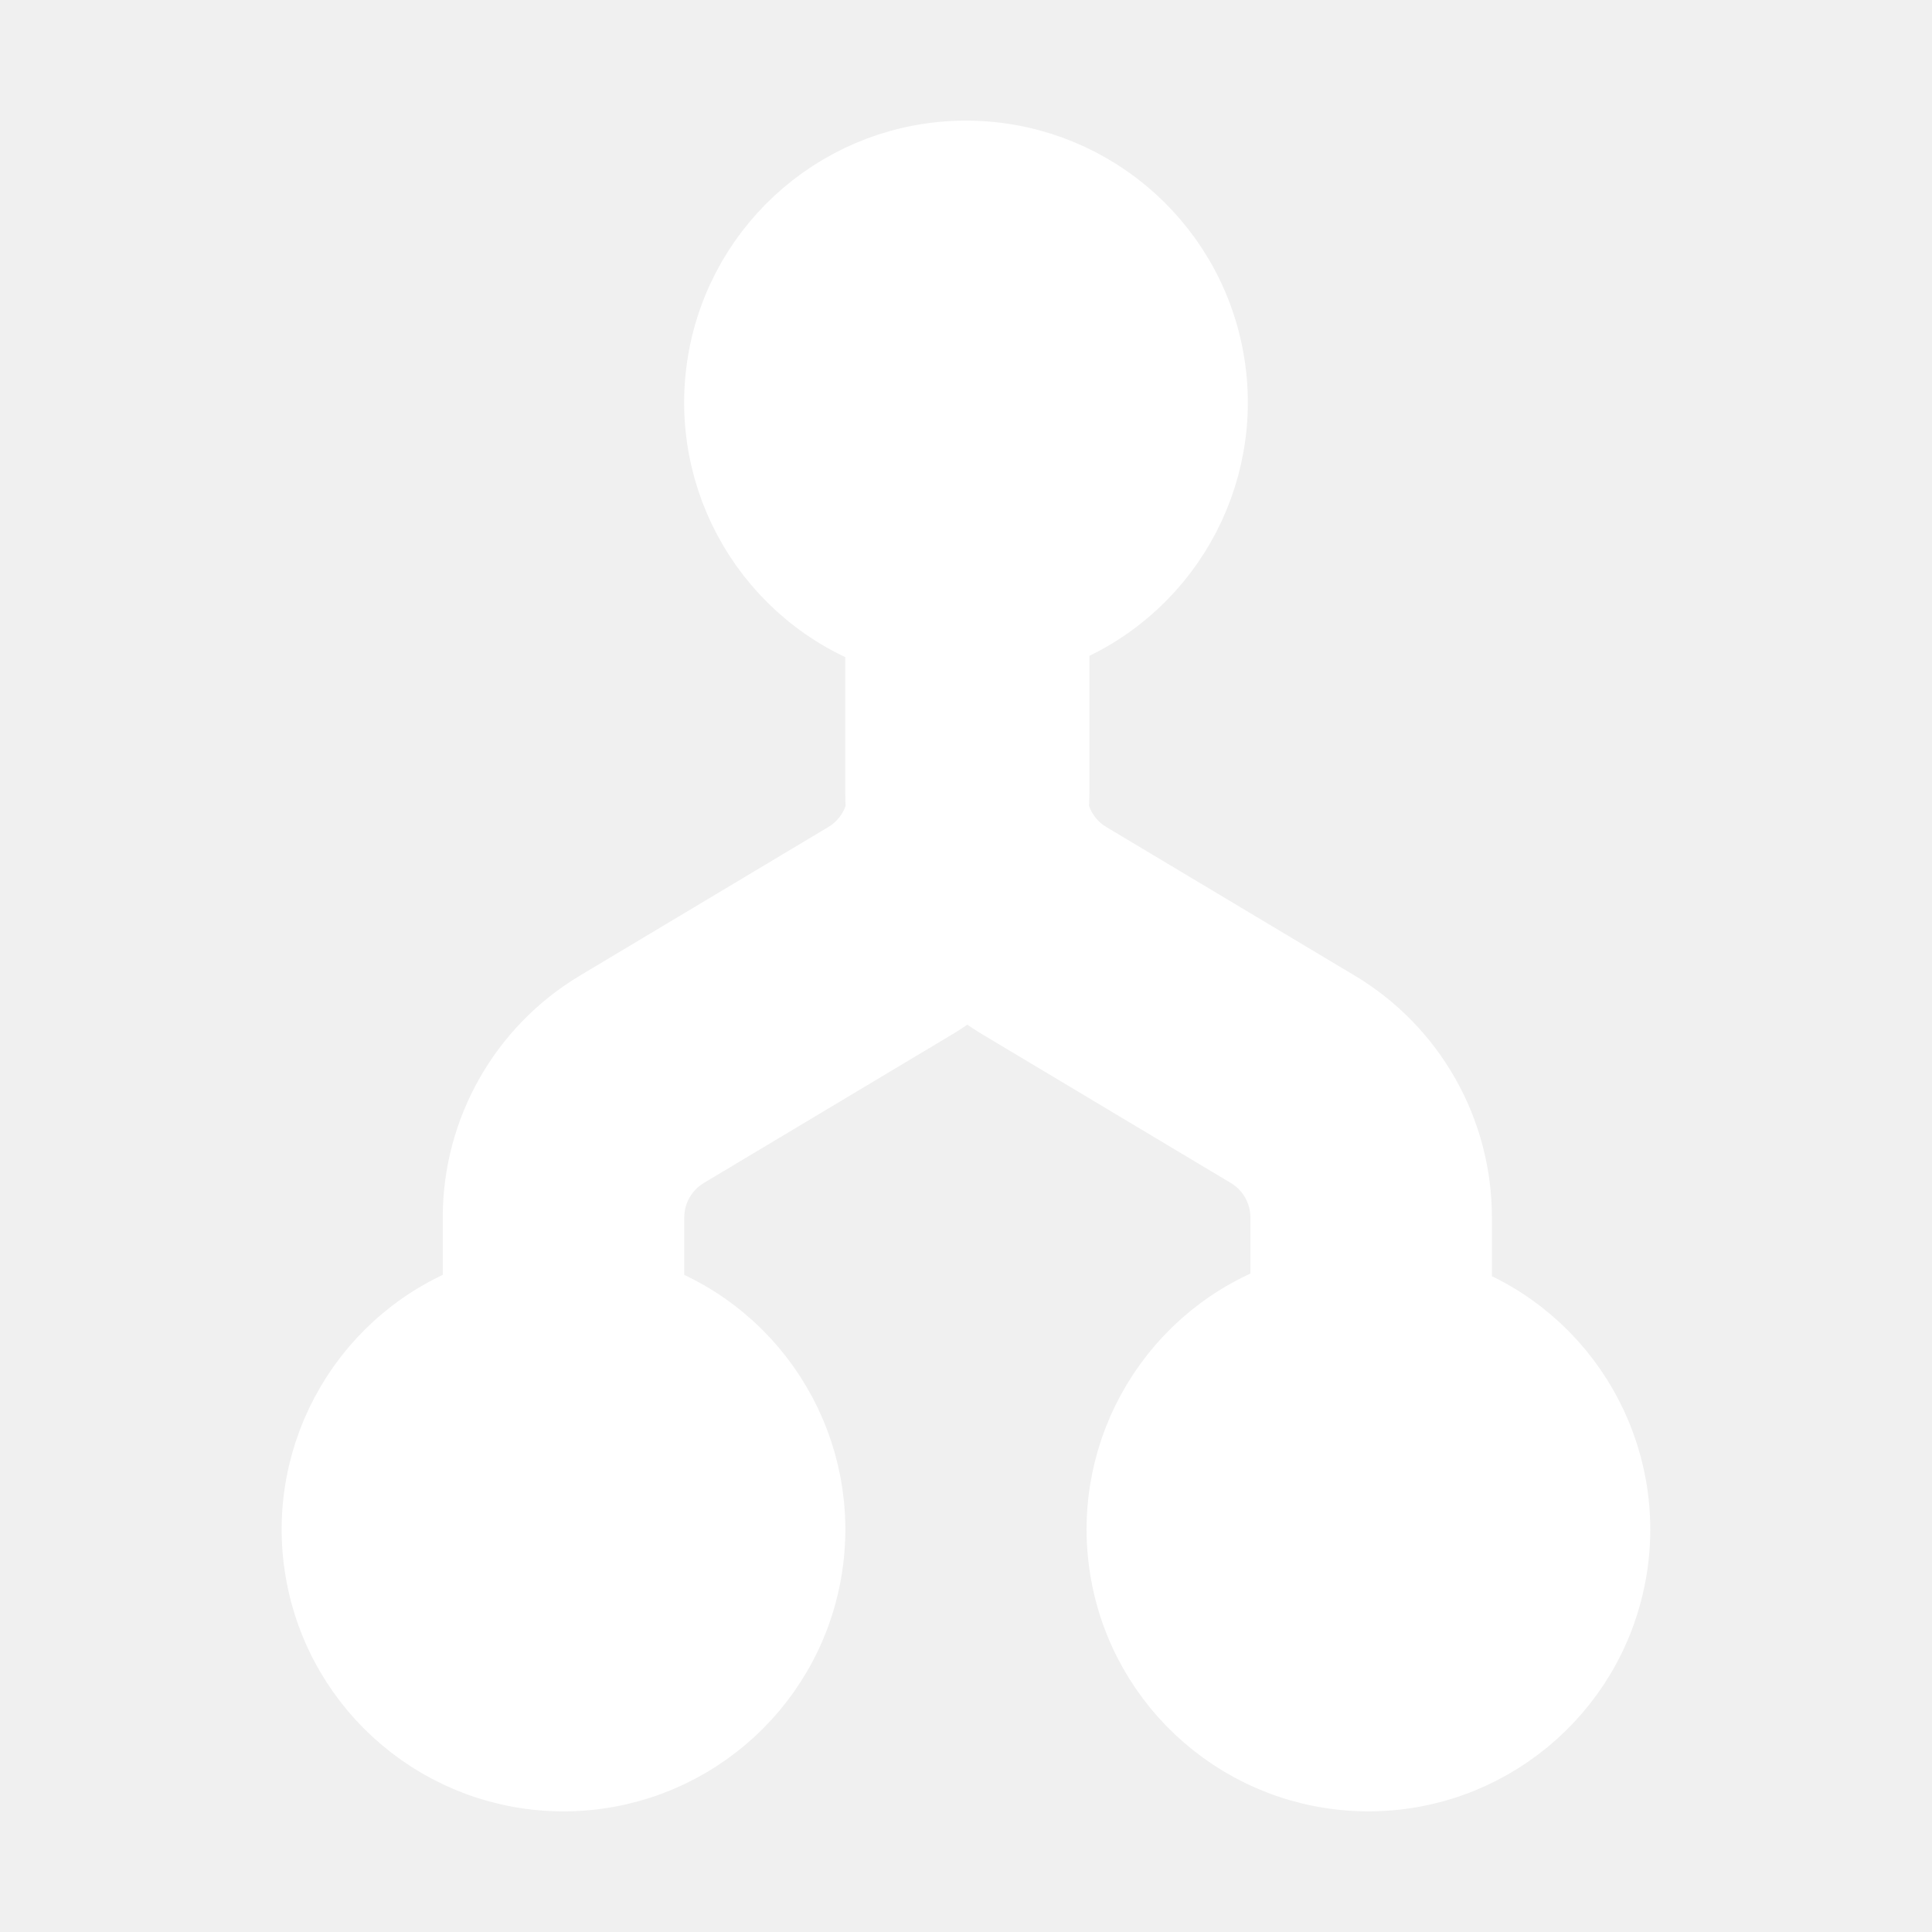
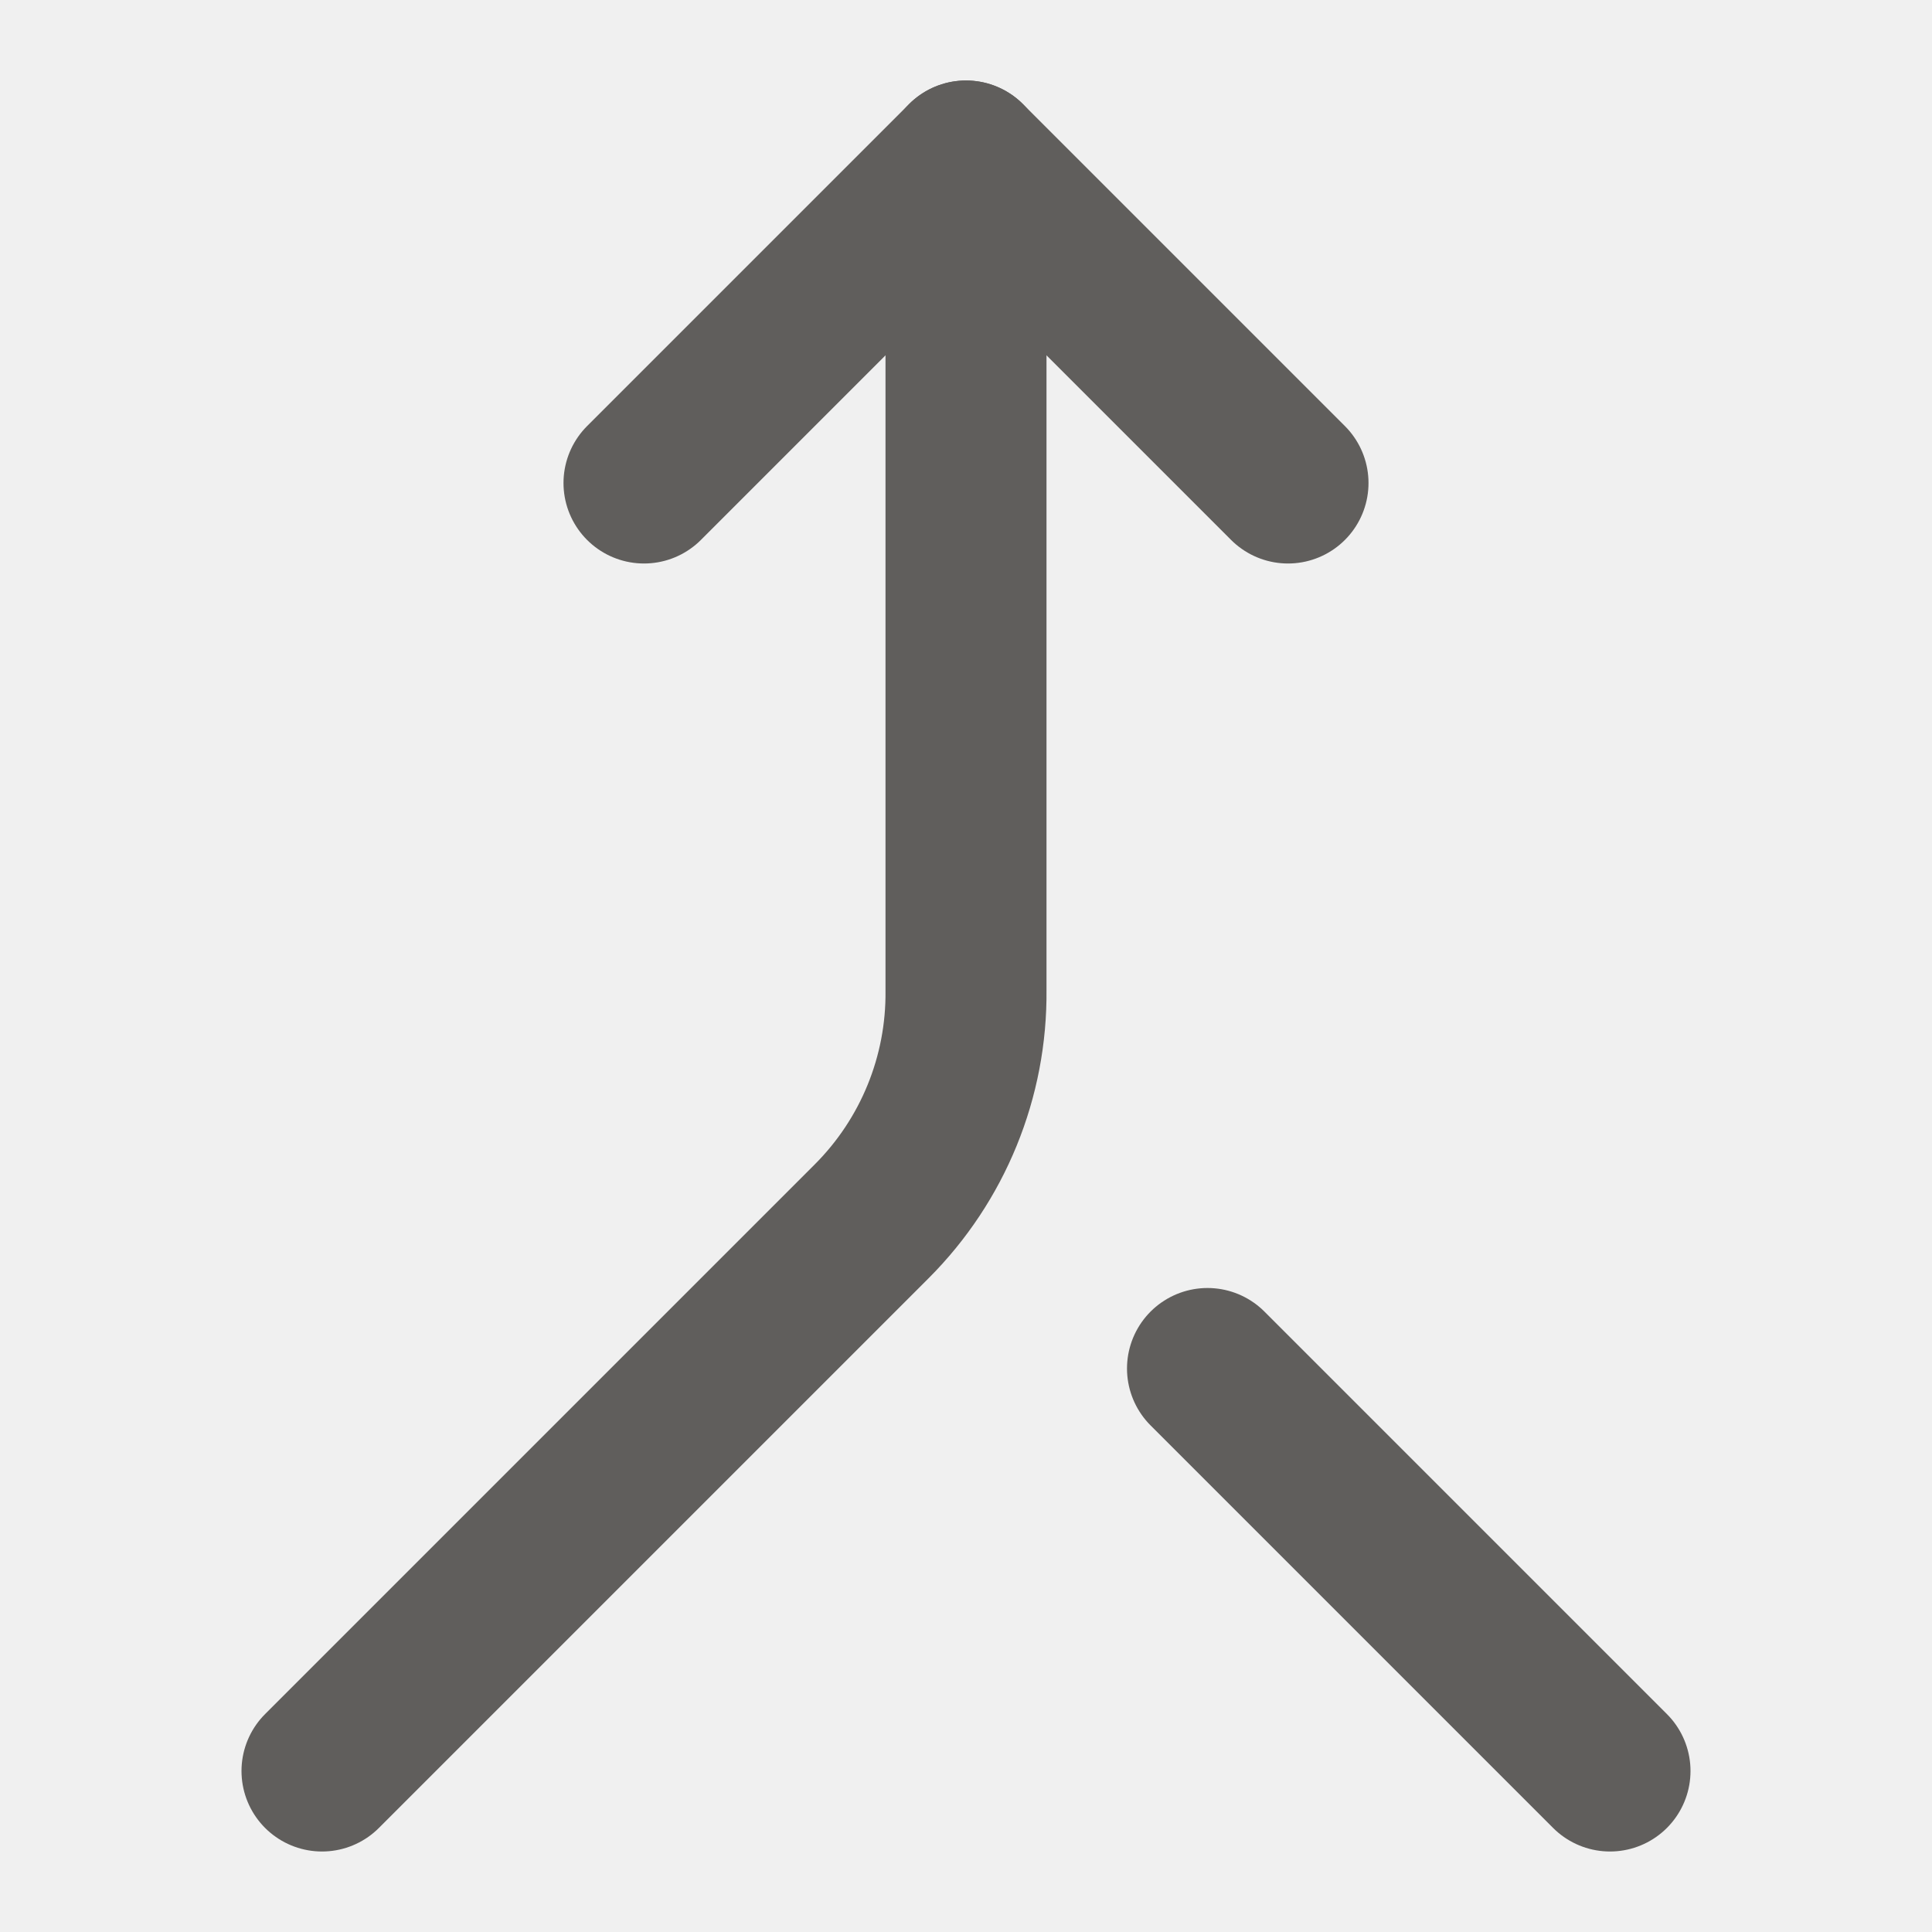
- <svg xmlns="http://www.w3.org/2000/svg" fill="#ffffff" width="64px" height="64px" viewBox="-4 -2 24 24" preserveAspectRatio="xMinYMin" class="jam jam-merge-f" stroke="#ffffff">
-   <g id="SVGRepo_bgCarrier" stroke-width="0" />
-   <g id="SVGRepo_tracerCarrier" stroke-linecap="round" stroke-linejoin="round" />
-   <g id="SVGRepo_iconCarrier">
-     <path d="M9.033 5.817v2.028c0 .074-.003.148-.008.221a1 1 0 0 0 .462.637l3.086 1.846a3 3 0 0 1 1.46 2.575v1.059a3.001 3.001 0 1 1-2-.024v-1.035a1 1 0 0 0-.487-.858L8.46 10.42a3 3 0 0 1-.444-.324 3 3 0 0 1-.443.324l-3.086 1.846a1 1 0 0 0-.487.858v1.047a3.001 3.001 0 1 1-2 0v-1.047a3 3 0 0 1 1.46-2.575l3.086-1.846a1 1 0 0 0 .462-.637A3.006 3.006 0 0 1 7 7.845V5.829a3.001 3.001 0 1 1 2.033-.012z" />
-   </g>
+ <svg xmlns="http://www.w3.org/2000/svg" width="24" height="24" viewBox="0 0 24 24" fill="none" stroke="#605e5c" stroke-width="2" stroke-linecap="round" stroke-linejoin="round" class="lucide lucide-merge-icon lucide-merge">
+   <path d="m8 6 4-4 4 4" />
+   <path d="M12 2v10.3a4 4 0 0 1-1.172 2.872L4 22" />
+   <path d="m20 22-5-5" />
</svg>
